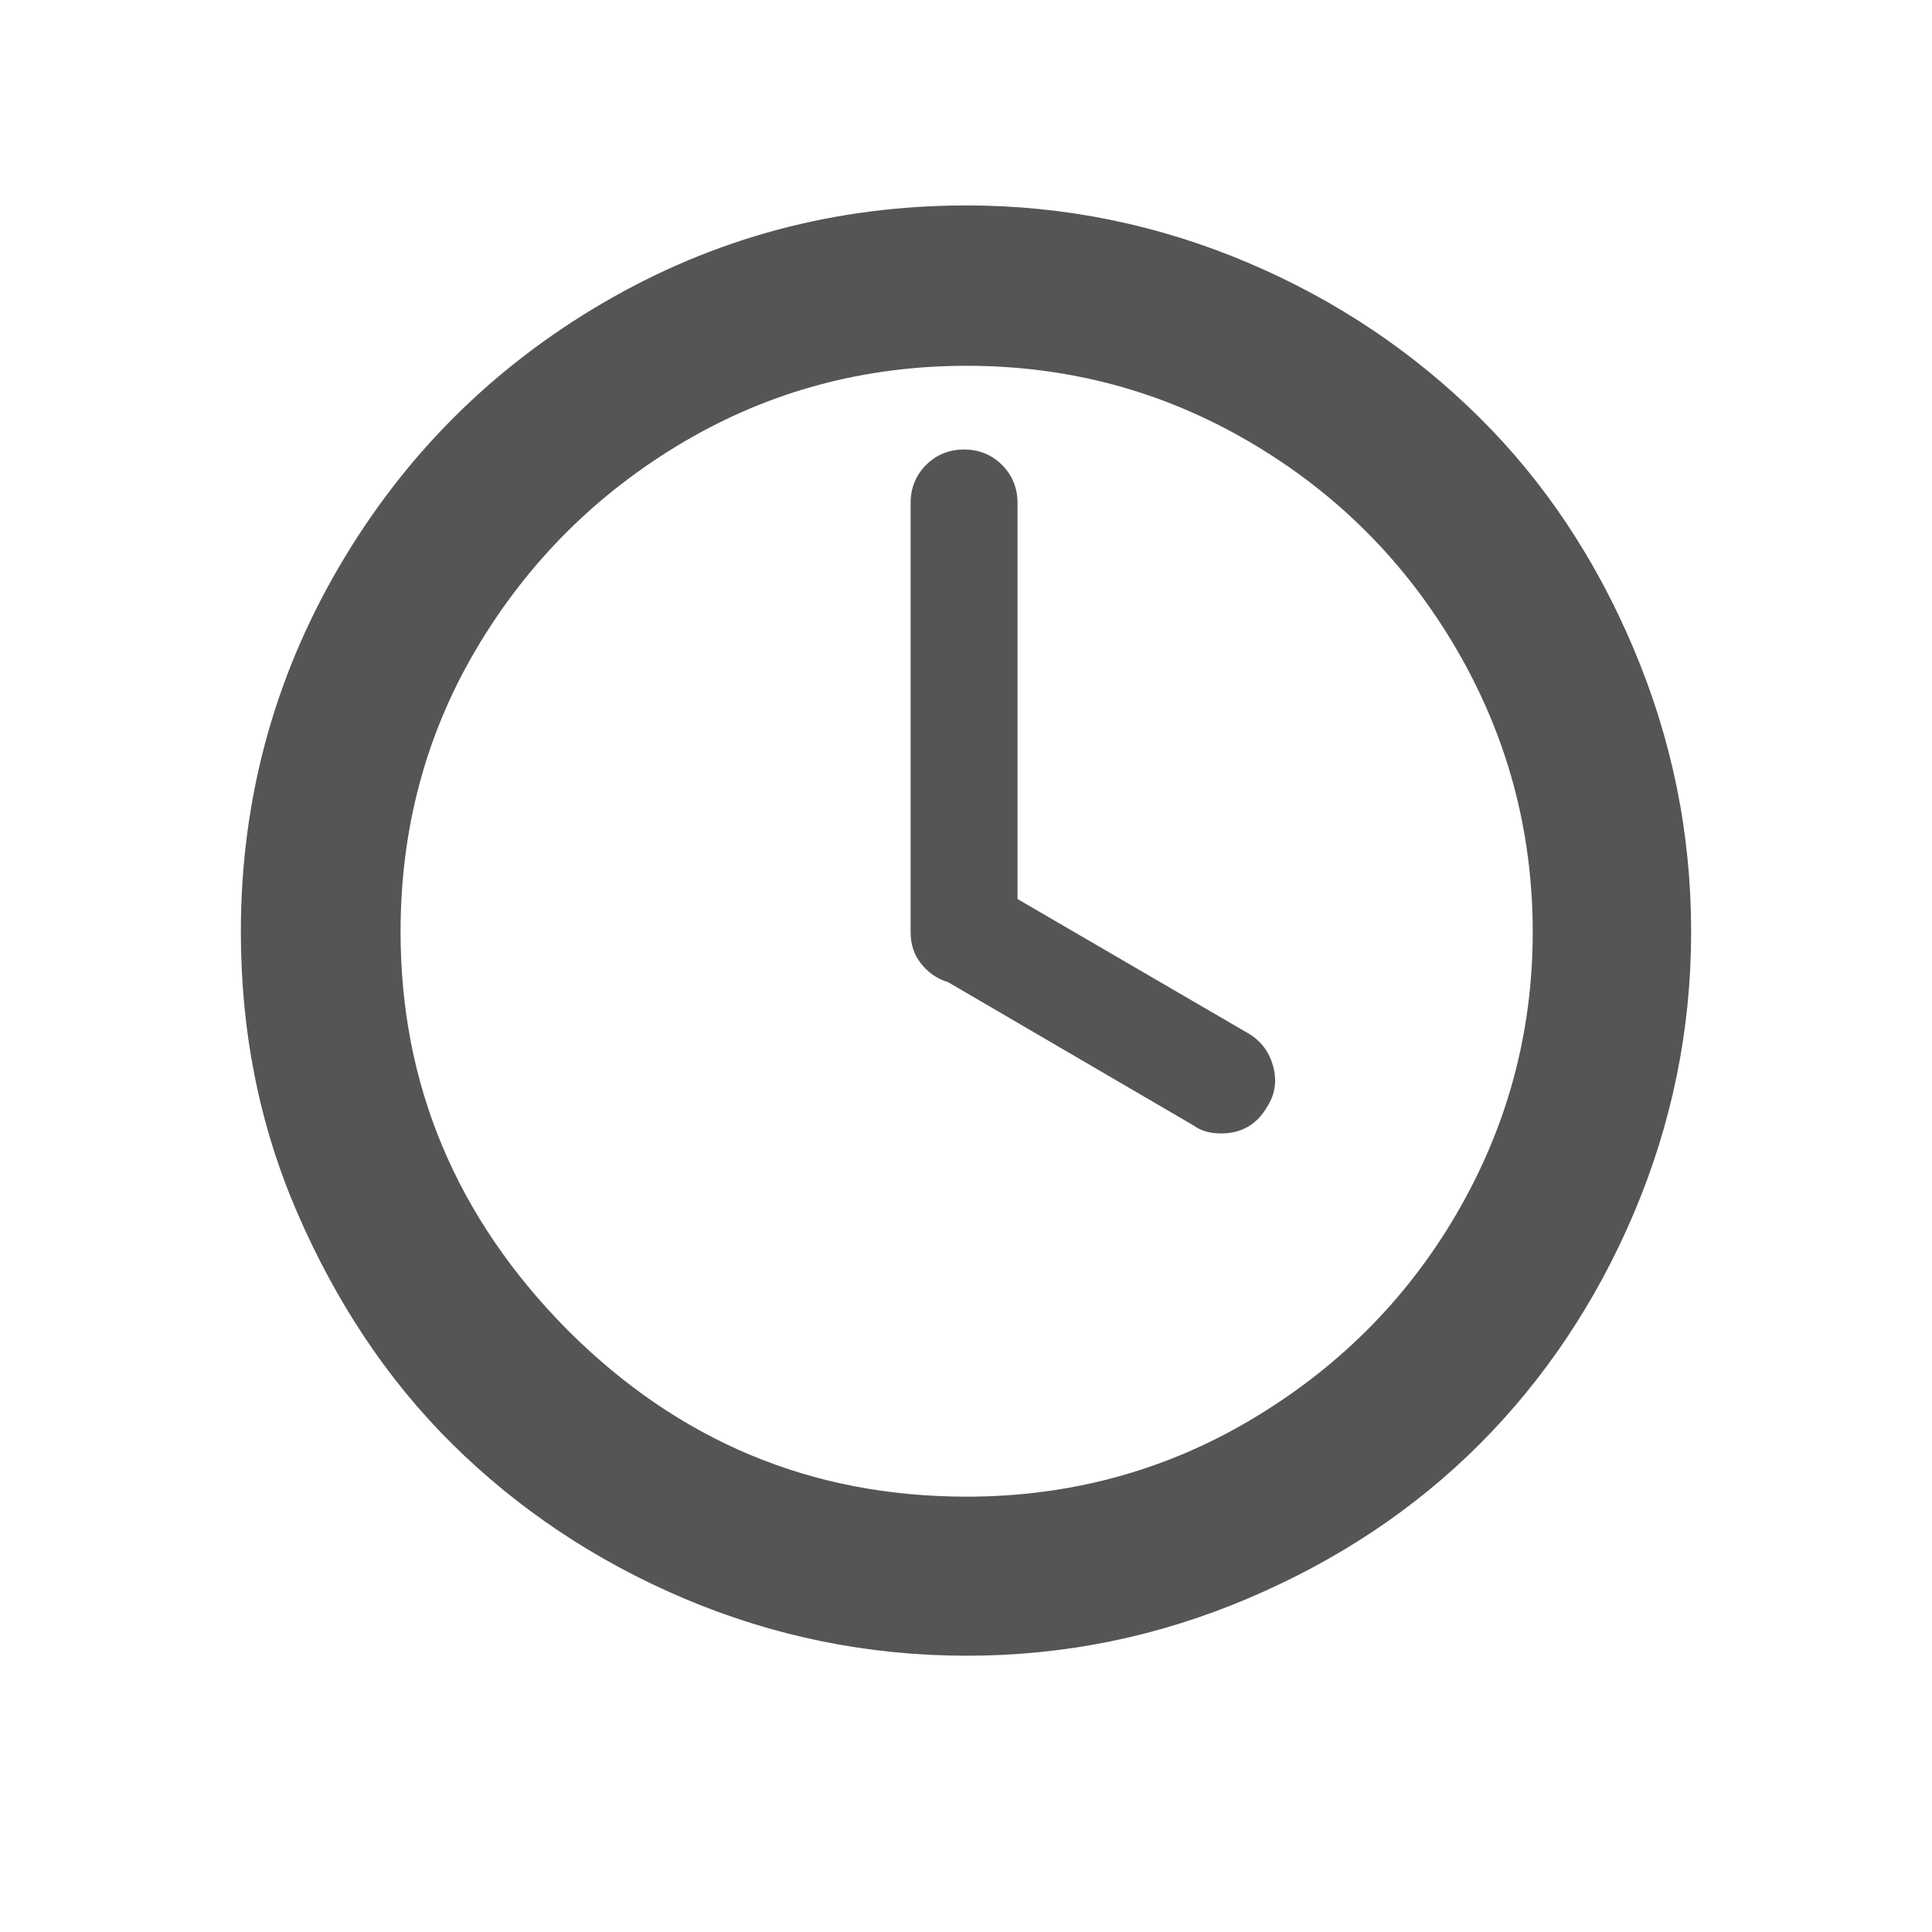
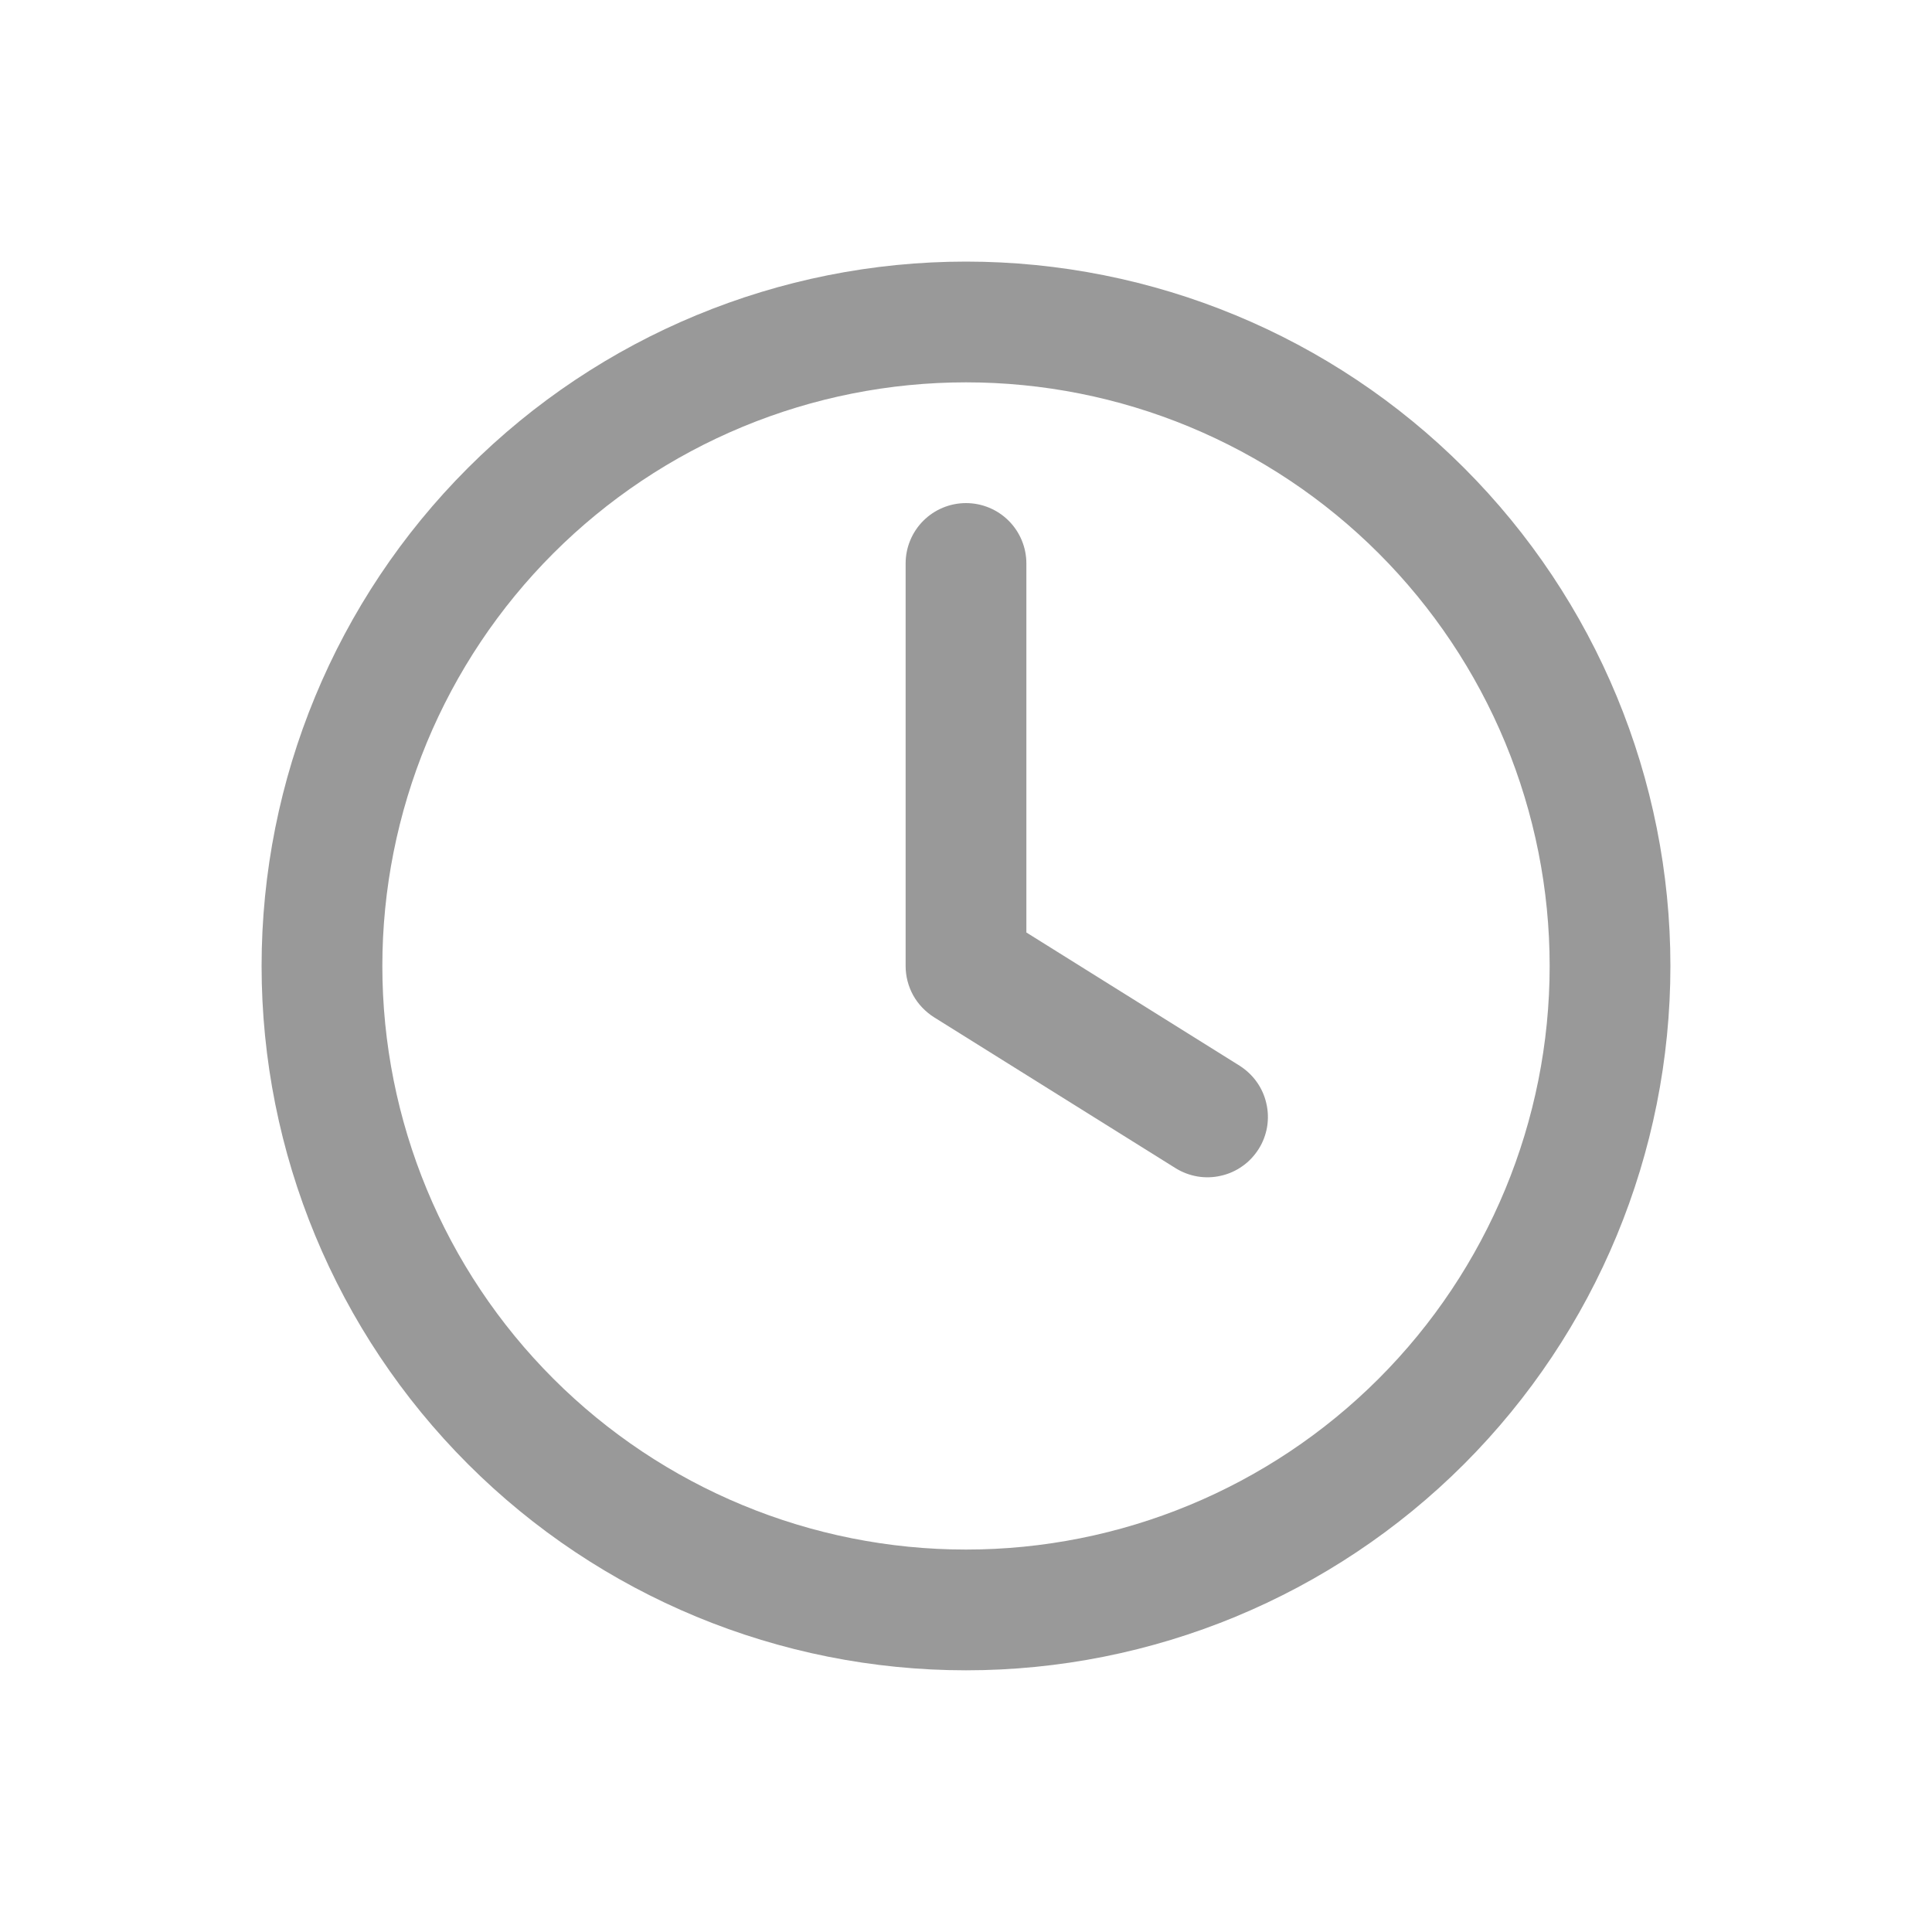
- <svg xmlns="http://www.w3.org/2000/svg" width="12" height="12" viewBox="0 0 12 12" fill="none">
-   <path d="M1.496 5.788C1.496 4.972 1.7 4.216 2.104 3.524C2.508 2.832 3.056 2.284 3.748 1.88C4.44 1.476 5.192 1.276 6.004 1.276C6.612 1.276 7.196 1.396 7.752 1.632C8.308 1.868 8.784 2.192 9.188 2.592C9.592 2.992 9.912 3.472 10.148 4.032C10.384 4.592 10.504 5.172 10.504 5.788C10.504 6.396 10.384 6.98 10.148 7.536C9.912 8.092 9.588 8.572 9.188 8.972C8.788 9.372 8.308 9.692 7.752 9.928C7.196 10.164 6.616 10.284 6.004 10.284C5.392 10.284 4.804 10.164 4.248 9.928C3.692 9.692 3.212 9.368 2.808 8.968C2.404 8.568 2.088 8.088 1.848 7.536C1.608 6.984 1.496 6.4 1.496 5.788ZM2.488 5.788C2.488 6.736 2.832 7.56 3.524 8.26C4.216 8.952 5.04 9.296 6.004 9.296C6.636 9.296 7.224 9.14 7.76 8.824C8.296 8.508 8.728 8.084 9.044 7.544C9.36 7.004 9.52 6.42 9.52 5.788C9.52 5.156 9.36 4.568 9.044 4.028C8.728 3.488 8.3 3.06 7.76 2.744C7.22 2.428 6.636 2.272 6.004 2.272C5.372 2.272 4.784 2.428 4.248 2.744C3.712 3.06 3.28 3.488 2.96 4.028C2.64 4.568 2.488 5.156 2.488 5.788ZM5.656 5.788V3.124C5.656 3.032 5.688 2.952 5.752 2.888C5.816 2.824 5.896 2.792 5.988 2.792C6.08 2.792 6.16 2.824 6.224 2.888C6.288 2.952 6.32 3.032 6.32 3.124V5.584L7.756 6.42C7.836 6.468 7.884 6.536 7.908 6.624C7.932 6.712 7.92 6.796 7.872 6.872C7.808 6.984 7.712 7.04 7.584 7.04C7.516 7.04 7.46 7.024 7.416 6.992L5.888 6.1C5.82 6.08 5.764 6.04 5.72 5.984C5.676 5.928 5.656 5.864 5.656 5.788Z" fill="#555555" />
+ <svg xmlns="http://www.w3.org/2000/svg" width="20" height="20" viewBox="0 0 20 20" fill="none">
+   <path d="M10.625 5.833C10.625 5.667 10.559 5.508 10.442 5.391C10.325 5.274 10.166 5.208 10 5.208C9.834 5.208 9.675 5.274 9.558 5.391C9.441 5.508 9.375 5.667 9.375 5.833V10C9.375 10.106 9.402 10.21 9.453 10.303C9.504 10.395 9.579 10.473 9.668 10.53L12.168 12.092C12.309 12.18 12.479 12.209 12.64 12.171C12.72 12.153 12.796 12.119 12.863 12.071C12.93 12.024 12.986 11.963 13.03 11.894C13.074 11.824 13.103 11.747 13.117 11.666C13.13 11.585 13.128 11.502 13.109 11.422C13.091 11.342 13.057 11.266 13.009 11.199C12.962 11.133 12.901 11.076 12.832 11.032L10.625 9.653V5.833Z" fill="#999999" />
+   <path fill-rule="evenodd" clip-rule="evenodd" d="M10 2.708C8.066 2.708 6.211 3.476 4.844 4.844C3.476 6.211 2.708 8.066 2.708 10C2.708 11.934 3.476 13.788 4.844 15.156C6.211 16.523 8.066 17.291 10 17.291C11.934 17.291 13.789 16.523 15.156 15.156C16.523 13.788 17.292 11.934 17.292 10C17.292 8.066 16.523 6.211 15.156 4.844C13.789 3.476 11.934 2.708 10 2.708ZM3.958 10C3.958 9.206 4.115 8.421 4.418 7.688C4.722 6.955 5.167 6.289 5.728 5.728C6.289 5.167 6.955 4.722 7.688 4.418C8.421 4.114 9.207 3.958 10 3.958C10.793 3.958 11.579 4.114 12.312 4.418C13.045 4.722 13.711 5.167 14.272 5.728C14.833 6.289 15.278 6.955 15.582 7.688C15.885 8.421 16.042 9.206 16.042 10C16.042 11.602 15.405 13.139 14.272 14.272C13.139 15.405 11.602 16.041 10 16.041C8.398 16.041 6.861 15.405 5.728 14.272C4.595 13.139 3.958 11.602 3.958 10Z" fill="#999999" />
</svg>
